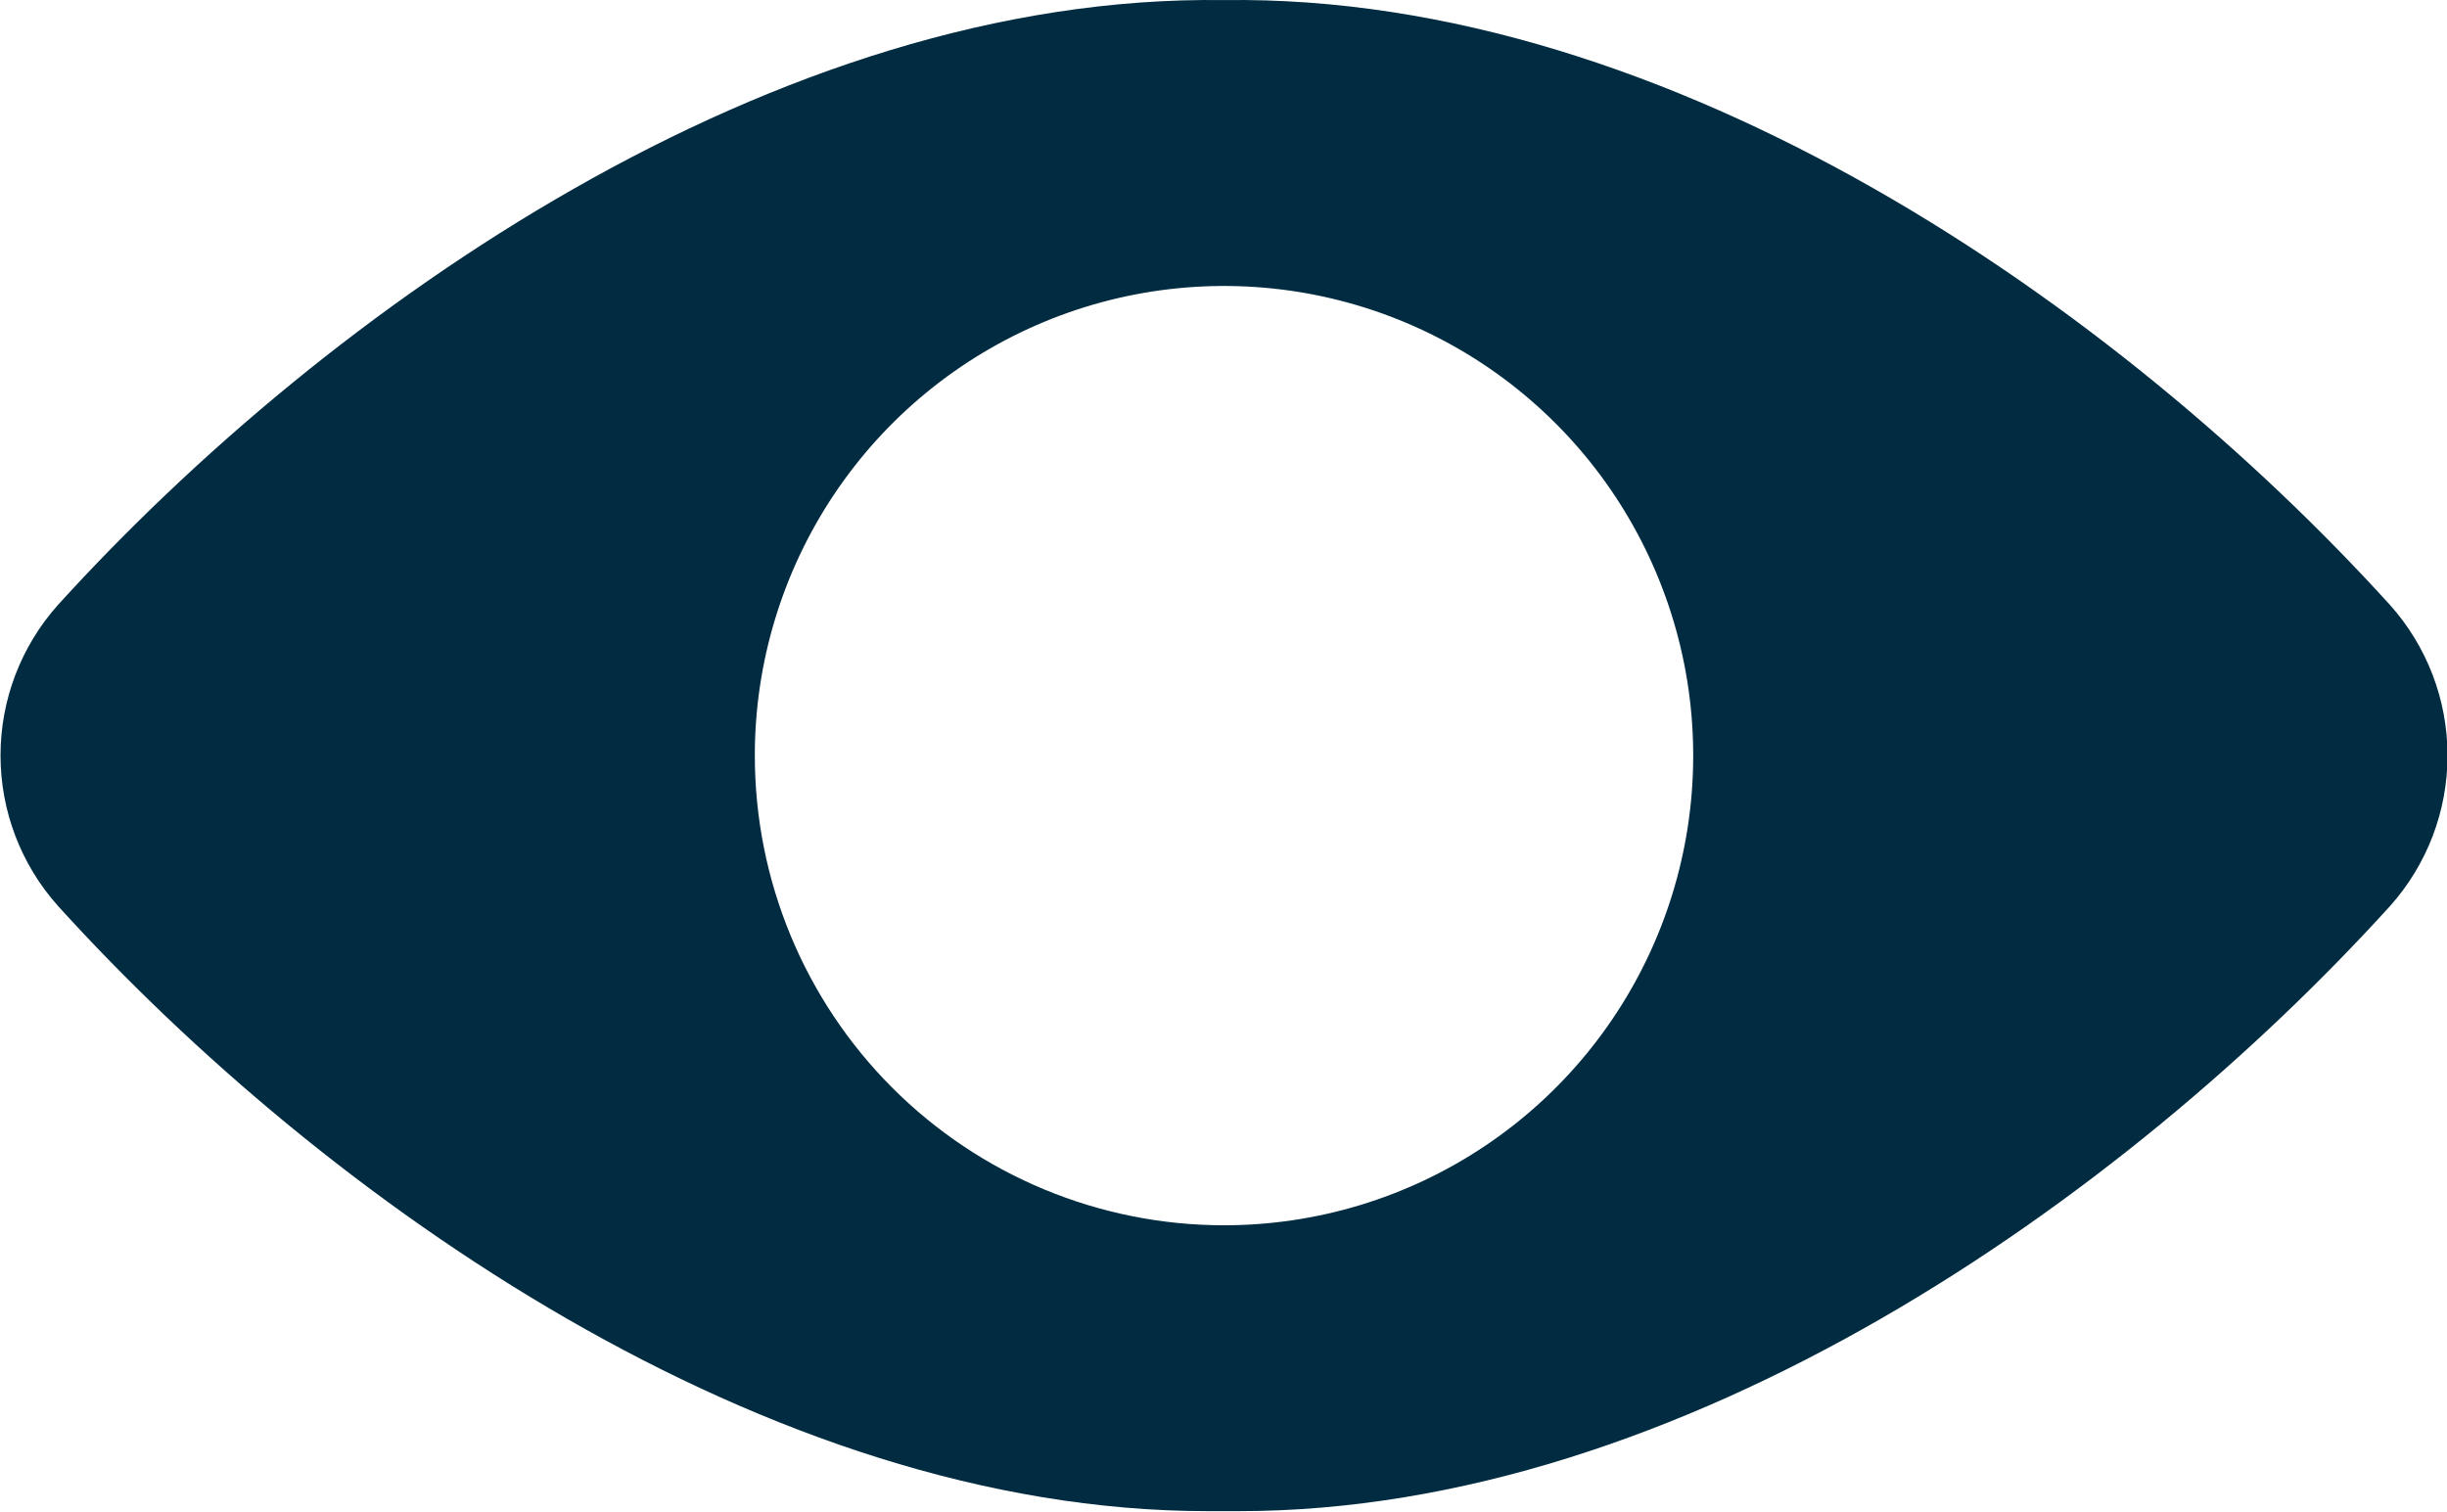
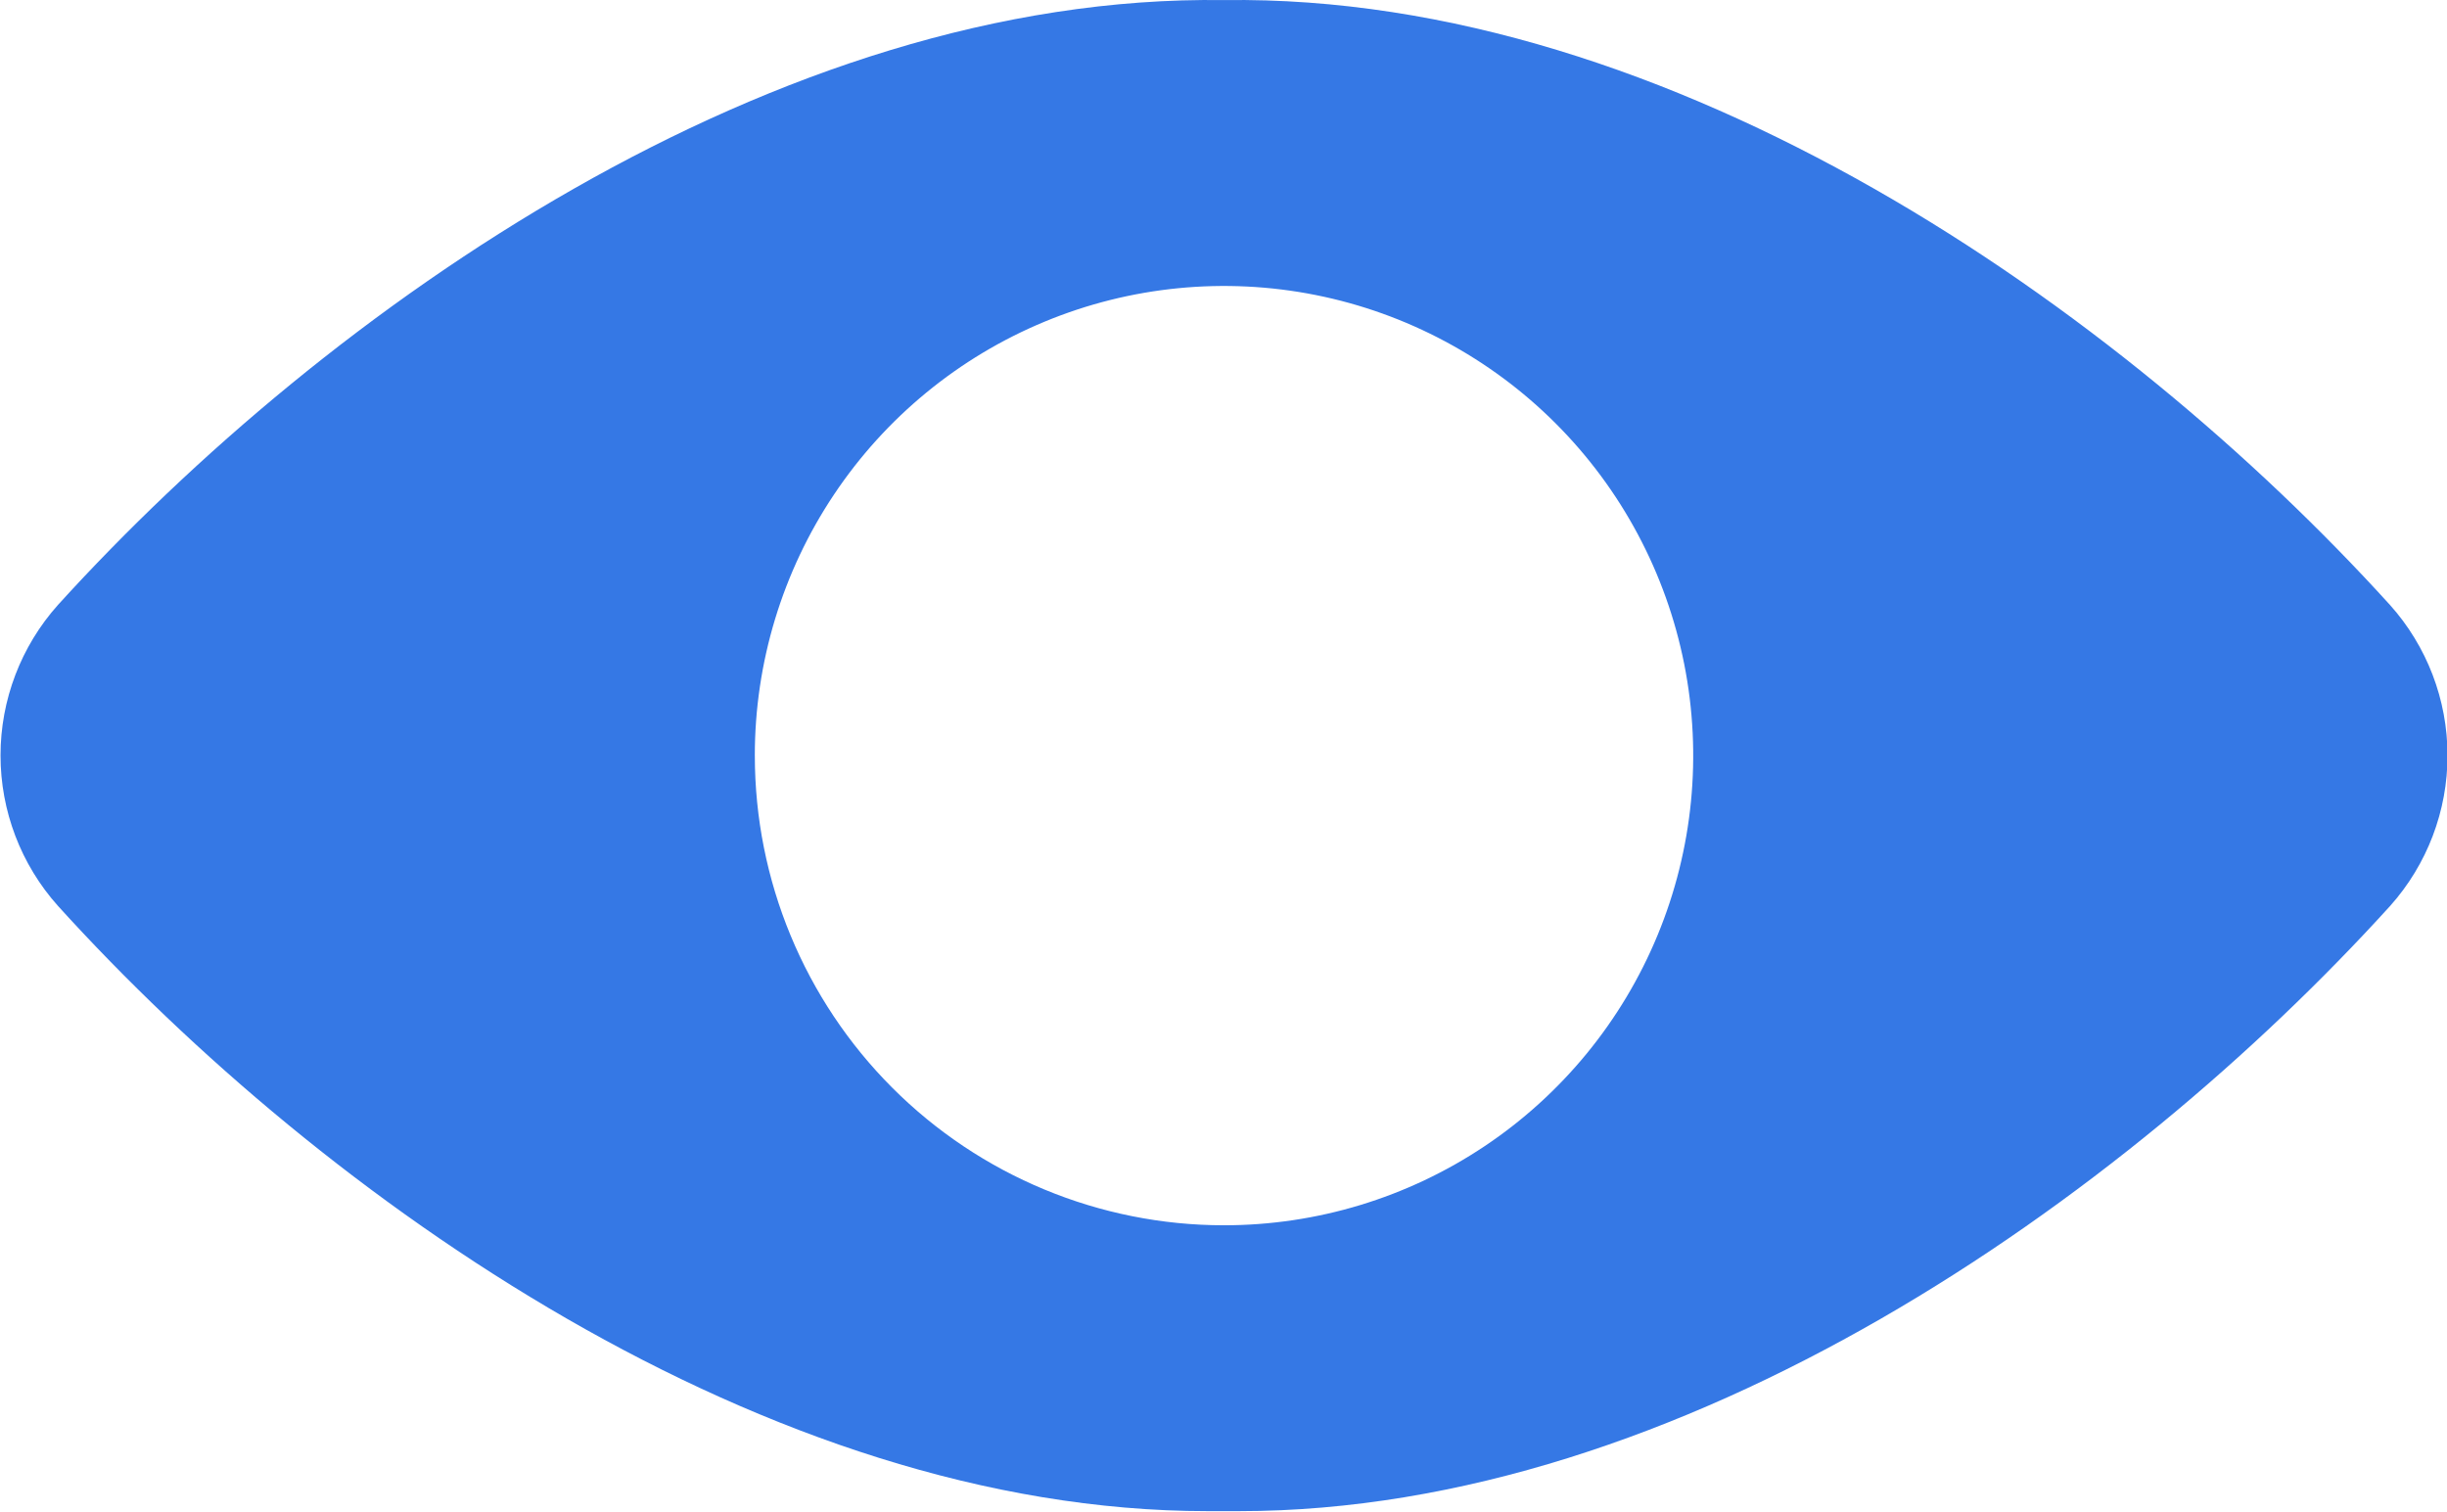
<svg xmlns="http://www.w3.org/2000/svg" fill="none" viewBox="0 0 136 84">
-   <path d="m132.83 33.626c-14.989-16.515-39.858-33.972-64.802-33.621-24.943-0.358-49.813 17.111-64.807 33.621-2.055 2.301-3.192 5.279-3.192 8.366 0 3.087 1.136 6.065 3.192 8.365 14.813 16.339 39.337 33.643 63.894 33.643h1.746c24.643 0 49.156-17.304 63.986-33.649 2.052-2.302 3.185-5.28 3.182-8.366s-1.142-6.062-3.199-8.359zm-90.879 8.377c0-5.163 1.529-10.211 4.395-14.504 2.865-4.293 6.938-7.639 11.703-9.615 4.765-1.976 10.008-2.493 15.067-1.486 5.058 1.007 9.705 3.494 13.352 7.145 3.647 3.651 6.13 8.303 7.137 13.367 1.006 5.064 0.49 10.313-1.484 15.084s-5.316 8.848-9.604 11.716c-4.288 2.869-9.33 4.4-14.488 4.4-6.916 0-13.549-2.751-18.439-7.646s-7.638-11.536-7.638-18.46z" fill="#002B40" />
+   <path d="m132.83 33.626c-14.989-16.515-39.858-33.972-64.802-33.621-24.943-0.358-49.813 17.111-64.807 33.621-2.055 2.301-3.192 5.279-3.192 8.366 0 3.087 1.136 6.065 3.192 8.365 14.813 16.339 39.337 33.643 63.894 33.643h1.746c24.643 0 49.156-17.304 63.986-33.649 2.052-2.302 3.185-5.28 3.182-8.366s-1.142-6.062-3.199-8.359zm-90.879 8.377c0-5.163 1.529-10.211 4.395-14.504 2.865-4.293 6.938-7.639 11.703-9.615 4.765-1.976 10.008-2.493 15.067-1.486 5.058 1.007 9.705 3.494 13.352 7.145 3.647 3.651 6.13 8.303 7.137 13.367 1.006 5.064 0.49 10.313-1.484 15.084s-5.316 8.848-9.604 11.716c-4.288 2.869-9.33 4.4-14.488 4.4-6.916 0-13.549-2.751-18.439-7.646s-7.638-11.536-7.638-18.46z" fill="#3578e5" />
</svg>
